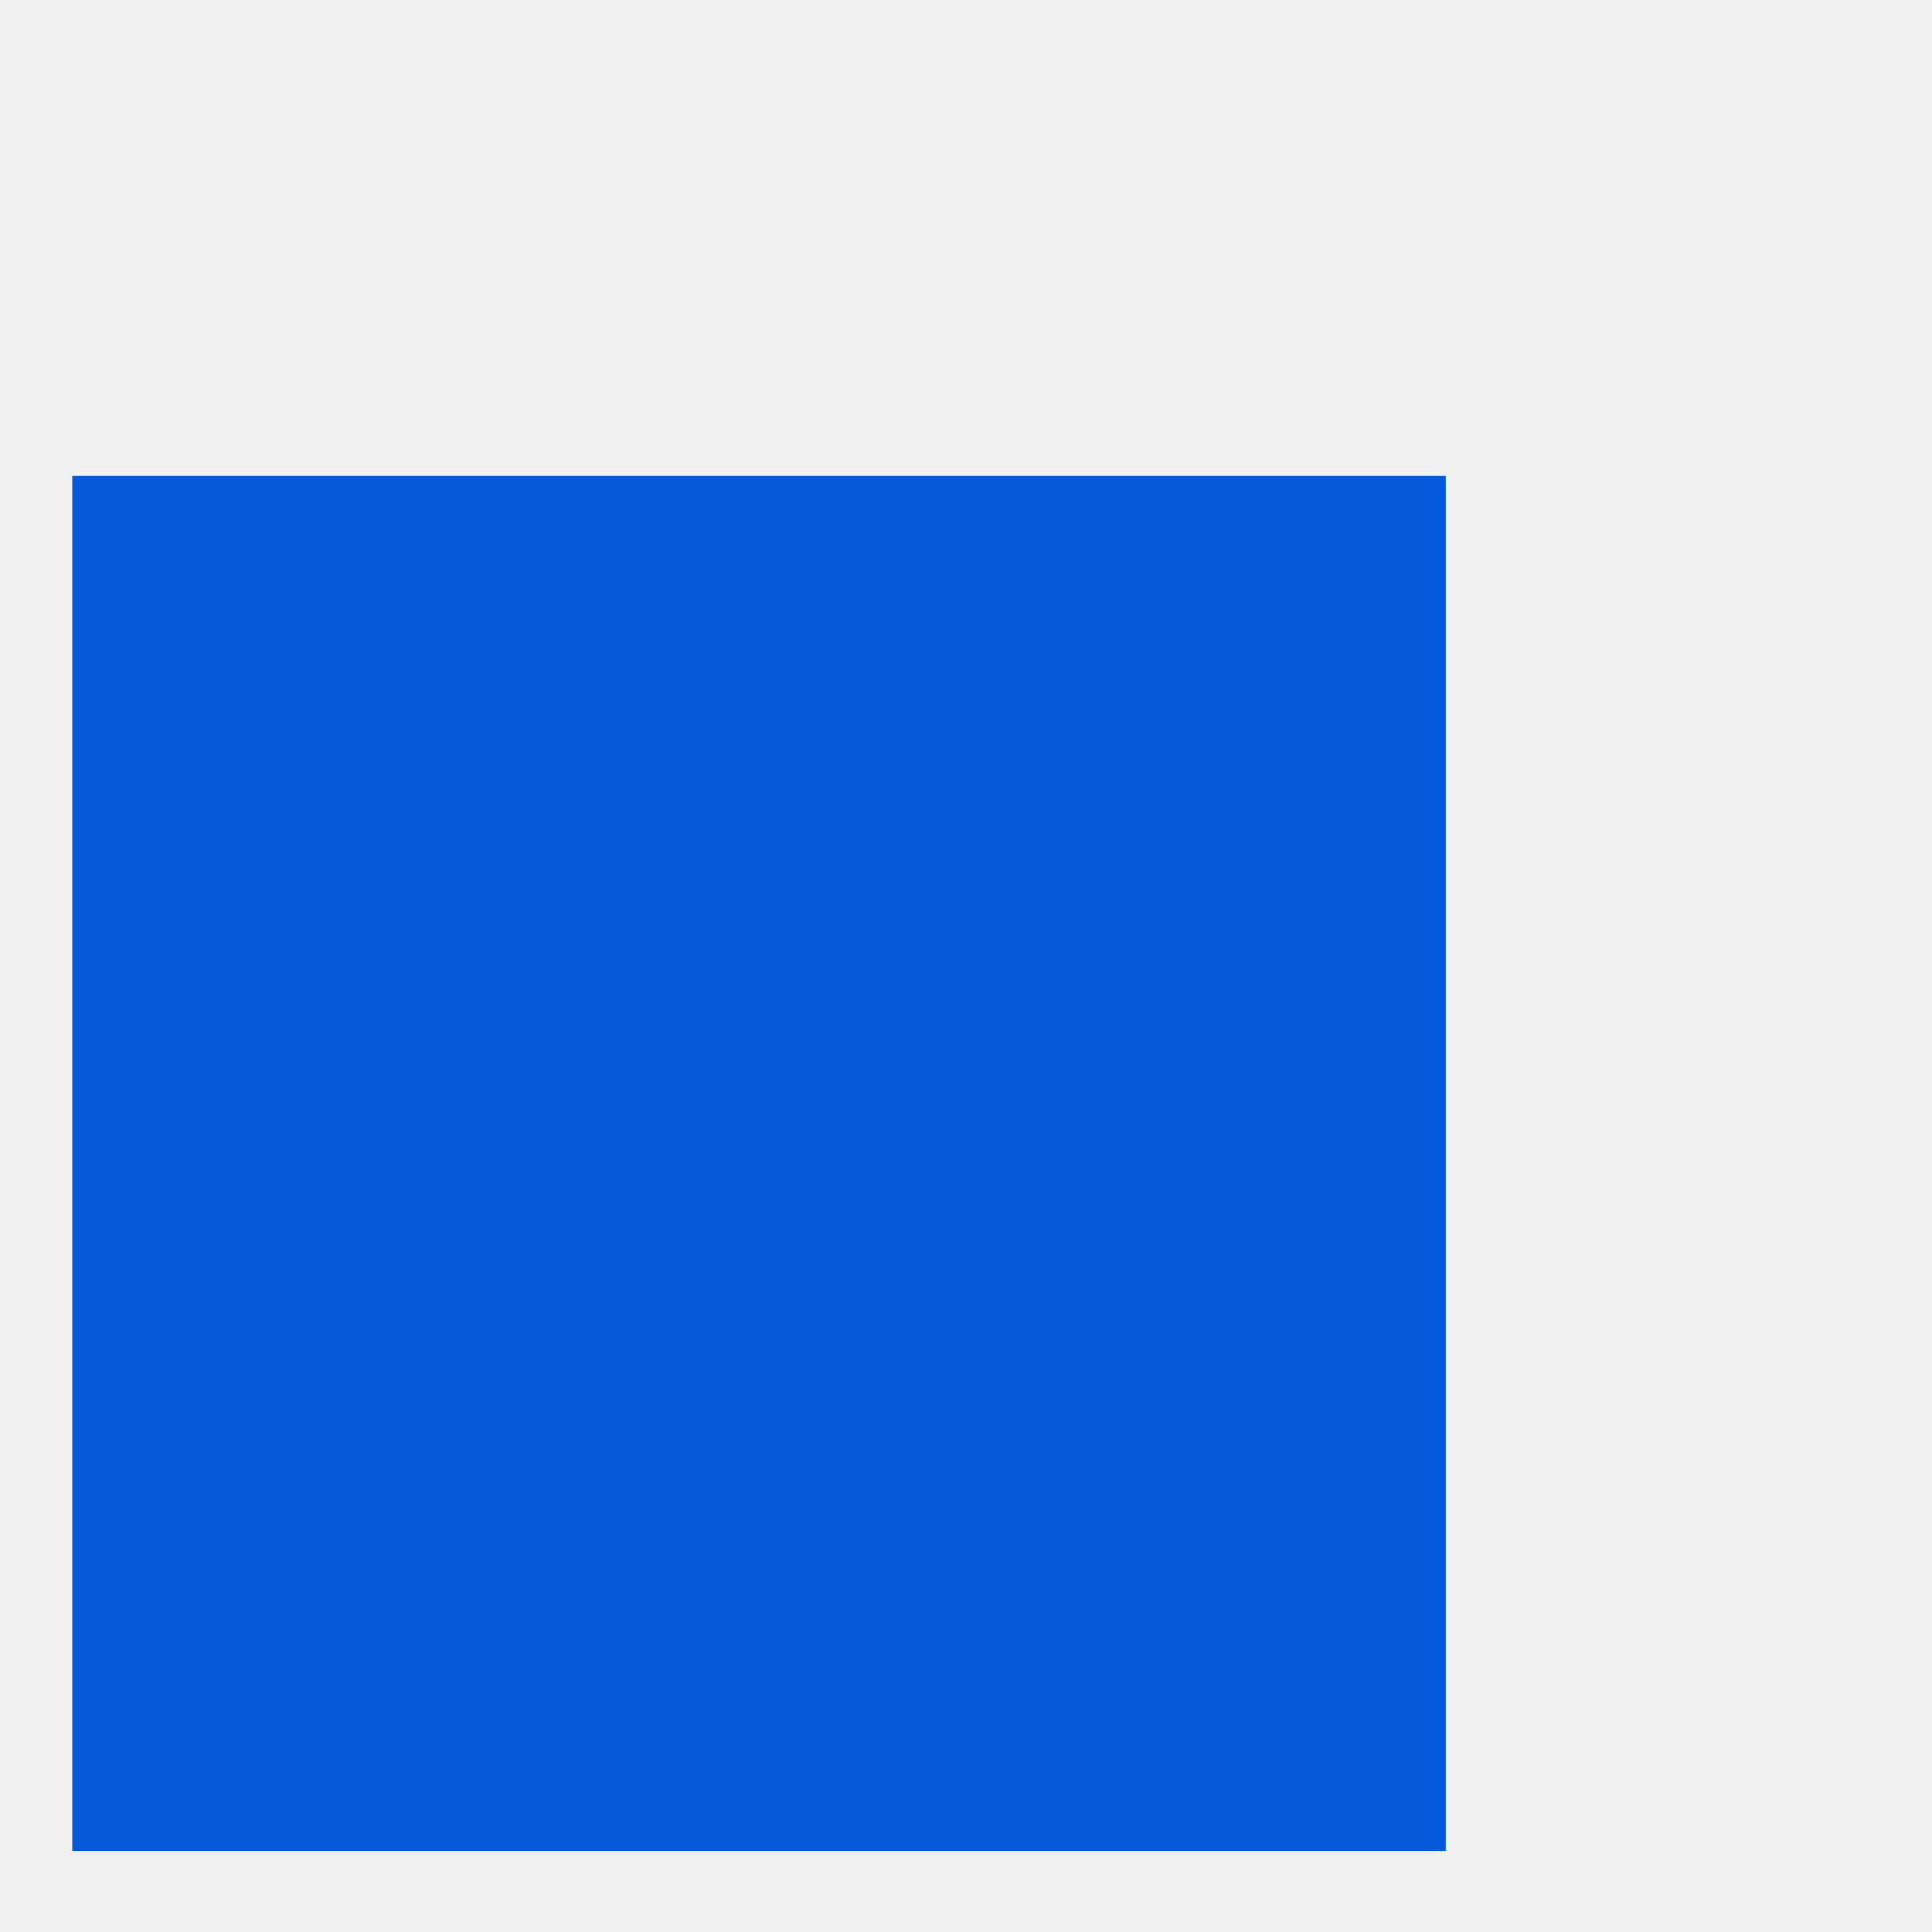
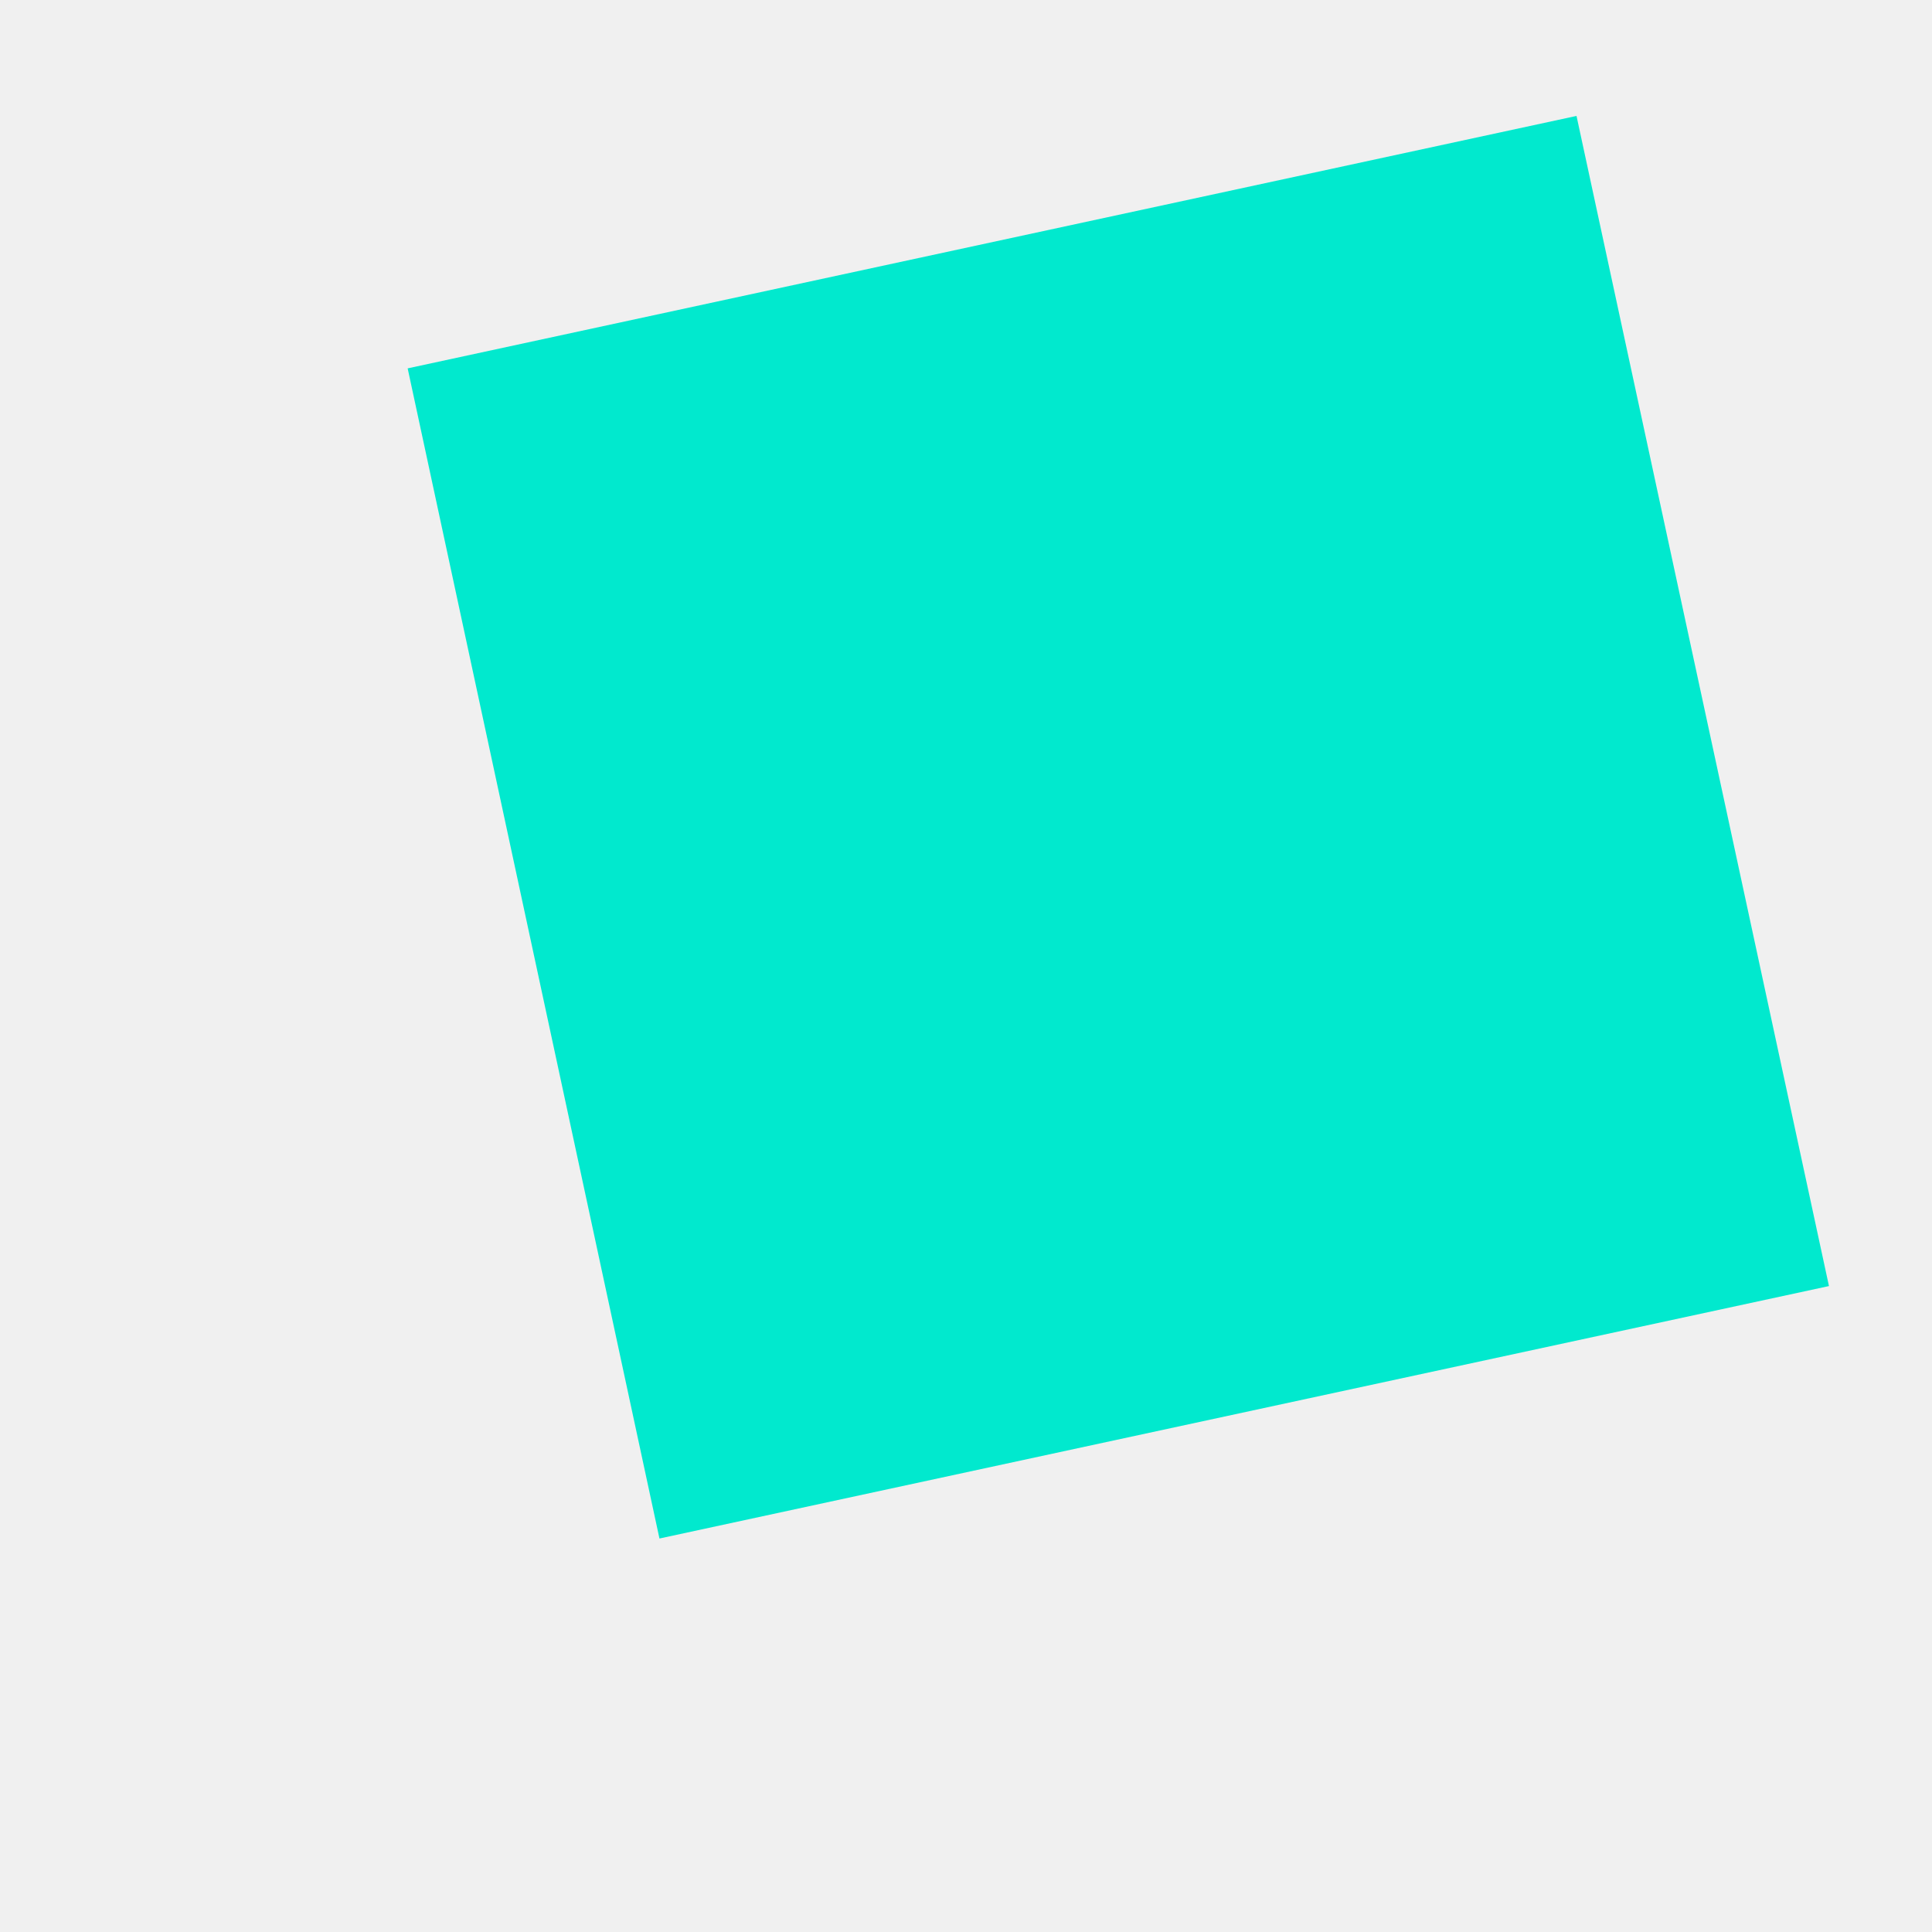
<svg xmlns="http://www.w3.org/2000/svg" version="1.1" width="3px" height="3px">
  <defs>
    <pattern id="BGPattern" patternUnits="userSpaceOnUse" alignment="0 0" imageRepeat="None" />
-     <mask fill="white" id="Clip486">
-       <path d="M 2.245 2.874  L 2.245 0.739  L 0.112 0.739  L 0.112 2.874  L 2.245 2.874  Z " fill-rule="evenodd" />
+     <mask fill="white" id="Clip15">
+       <path d="M 2.84 1.997  L 2.448 0.18  L 0.633 0.572  L 1.024 2.389  L 2.84 1.997  Z " fill-rule="evenodd" />
    </mask>
  </defs>
-   <g transform="matrix(1 0 0 1 -22 -22 )">
-     <path d="M 2.245 2.874  L 2.245 0.739  L 0.112 0.739  L 0.112 2.874  L 2.245 2.874  Z " fill-rule="nonzero" fill="rgba(3, 89, 216, 1)" stroke="none" transform="matrix(1 0 0 1 22 22 )" class="fill" />
-     <path d="M 2.245 2.874  L 2.245 0.739  L 0.112 0.739  L 0.112 2.874  L 2.245 2.874  Z " stroke-width="0" stroke-dasharray="0" stroke="rgba(255, 255, 255, 0)" fill="none" transform="matrix(1 0 0 1 22 22 )" class="stroke" mask="url(#Clip486)" />
+   <g transform="matrix(1 0 0 1 -25 -21 )">
+     <path d="M 2.84 1.997  L 2.448 0.18  L 0.633 0.572  L 1.024 2.389  L 2.84 1.997  Z " fill-rule="nonzero" fill="rgba(1, 233, 206, 1)" stroke="none" transform="matrix(1 0 0 1 25 21 )" class="fill" />
+     <path d="M 2.84 1.997  L 2.448 0.18  L 0.633 0.572  L 1.024 2.389  L 2.84 1.997  Z " stroke-width="0" stroke-dasharray="0" stroke="rgba(255, 255, 255, 0)" fill="none" transform="matrix(1 0 0 1 25 21 )" class="stroke" mask="url(#Clip15)" />
  </g>
</svg>
